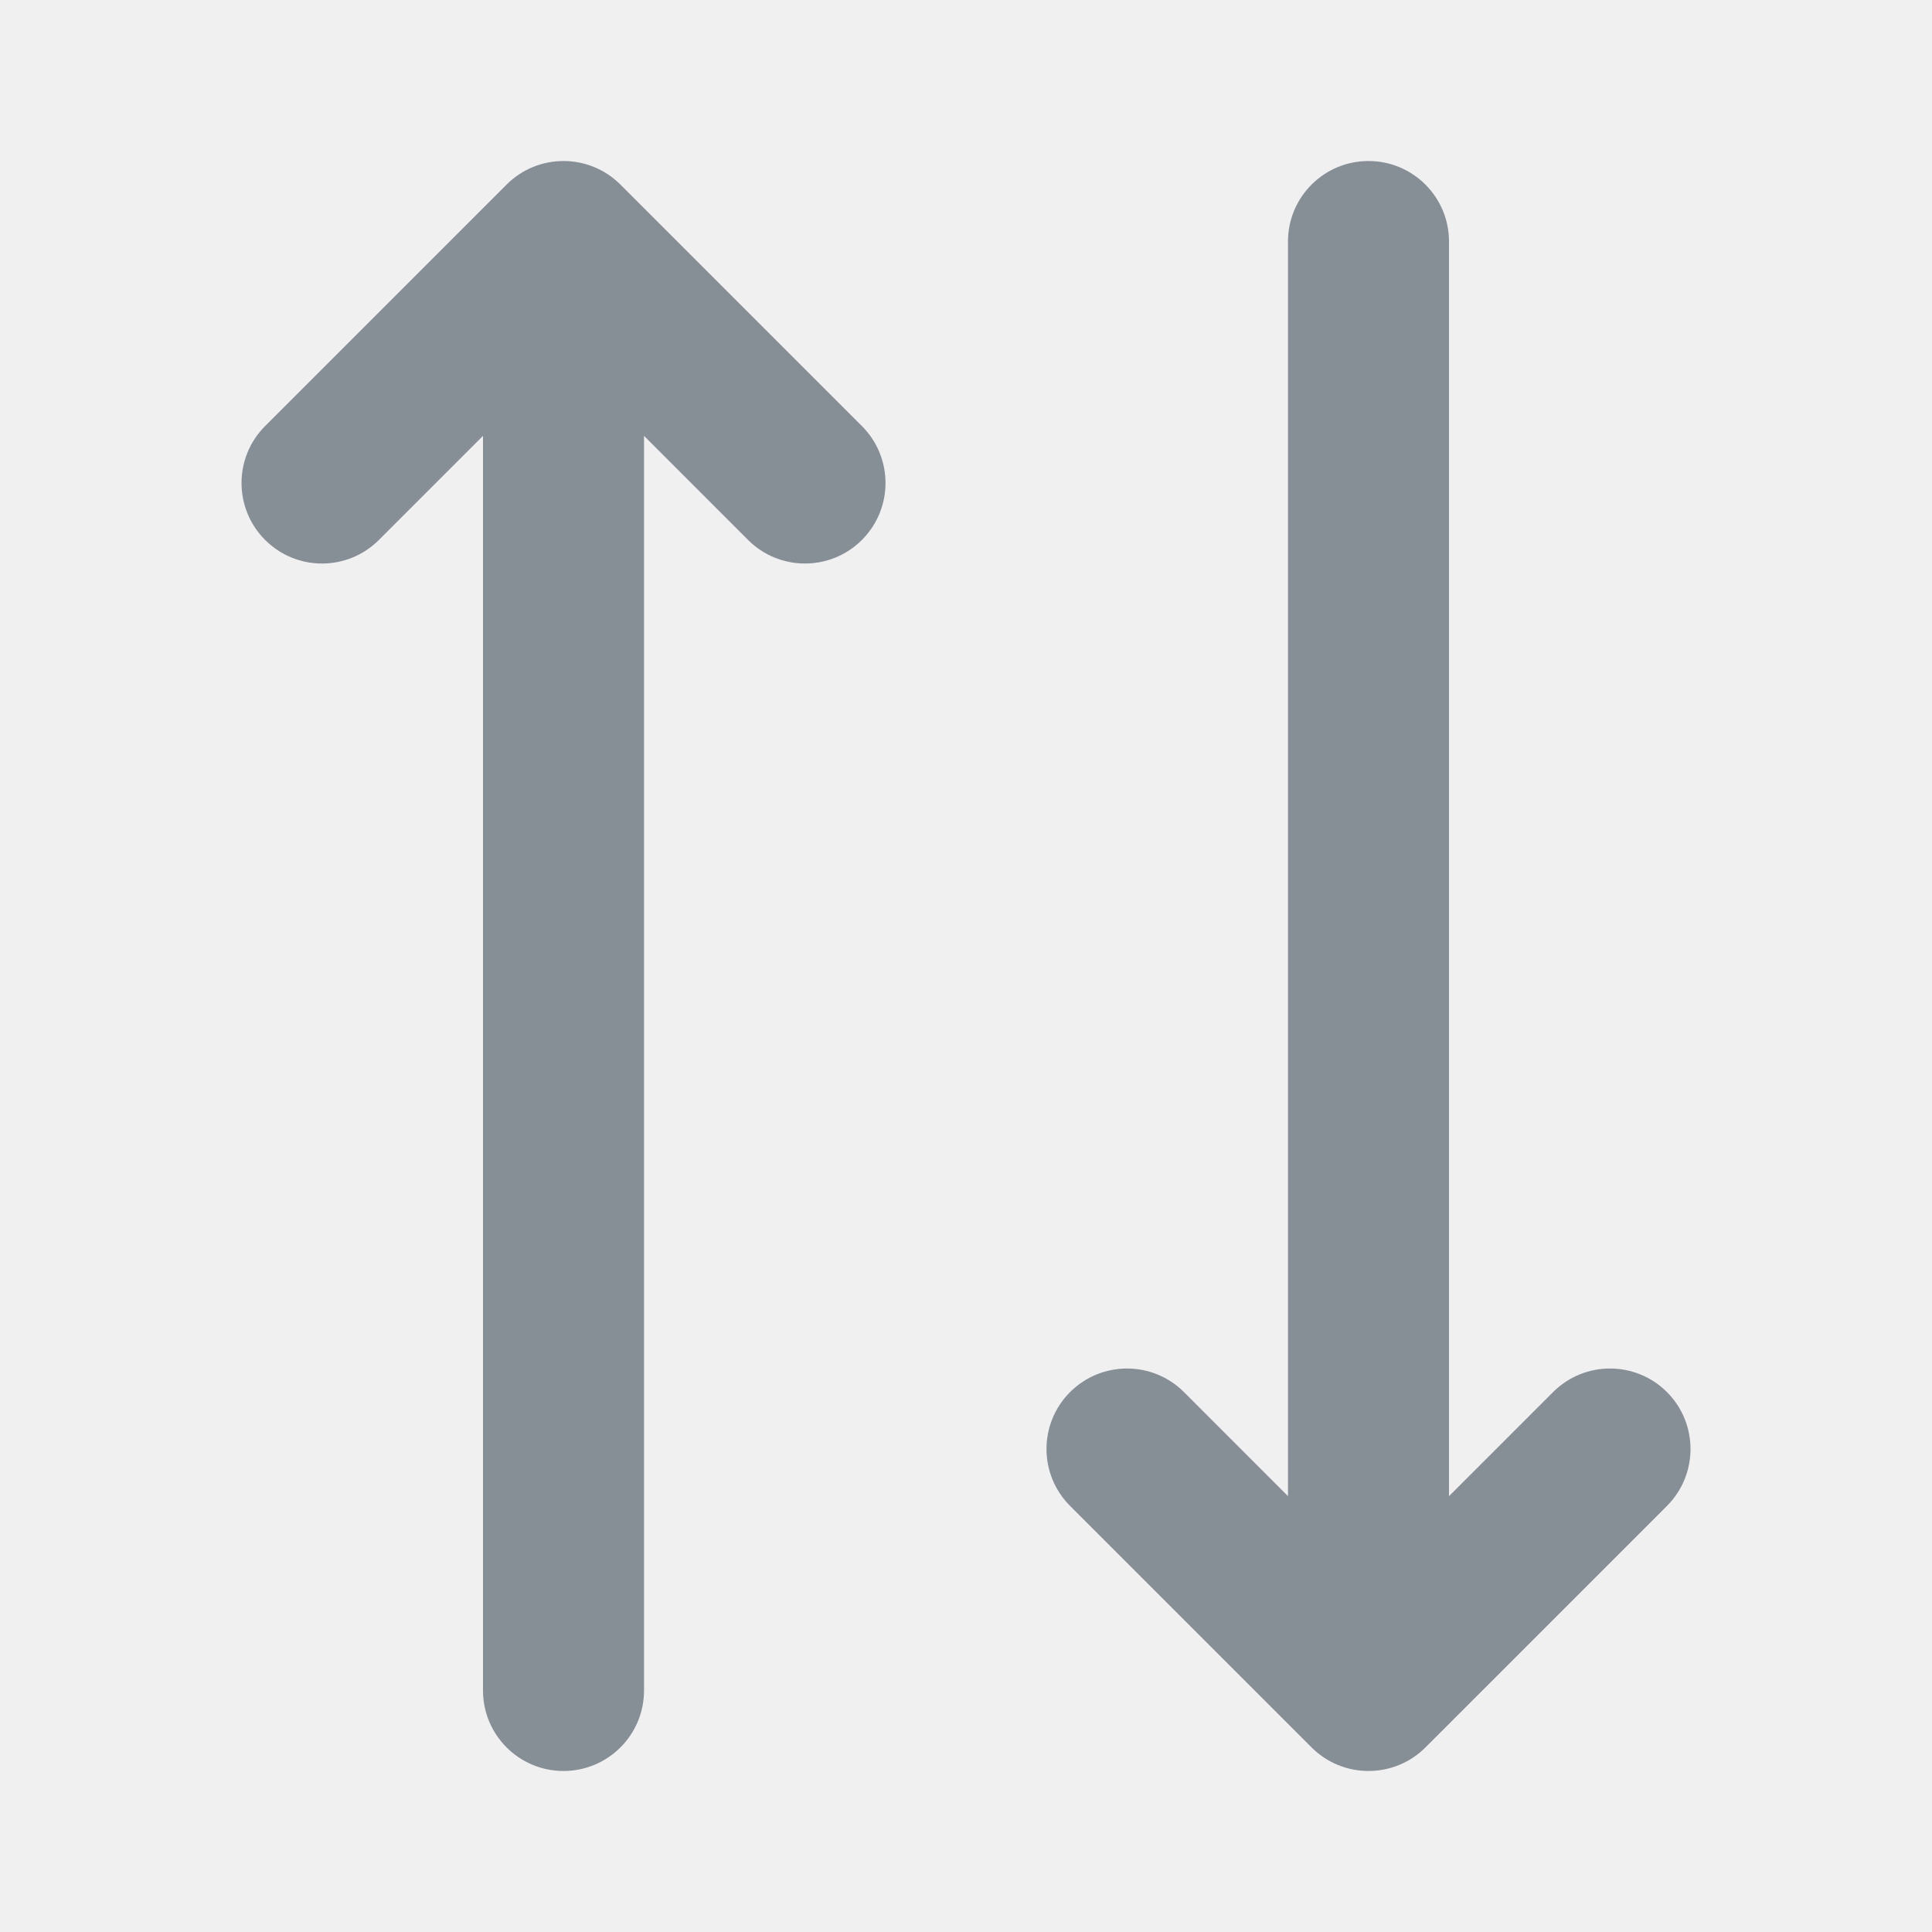
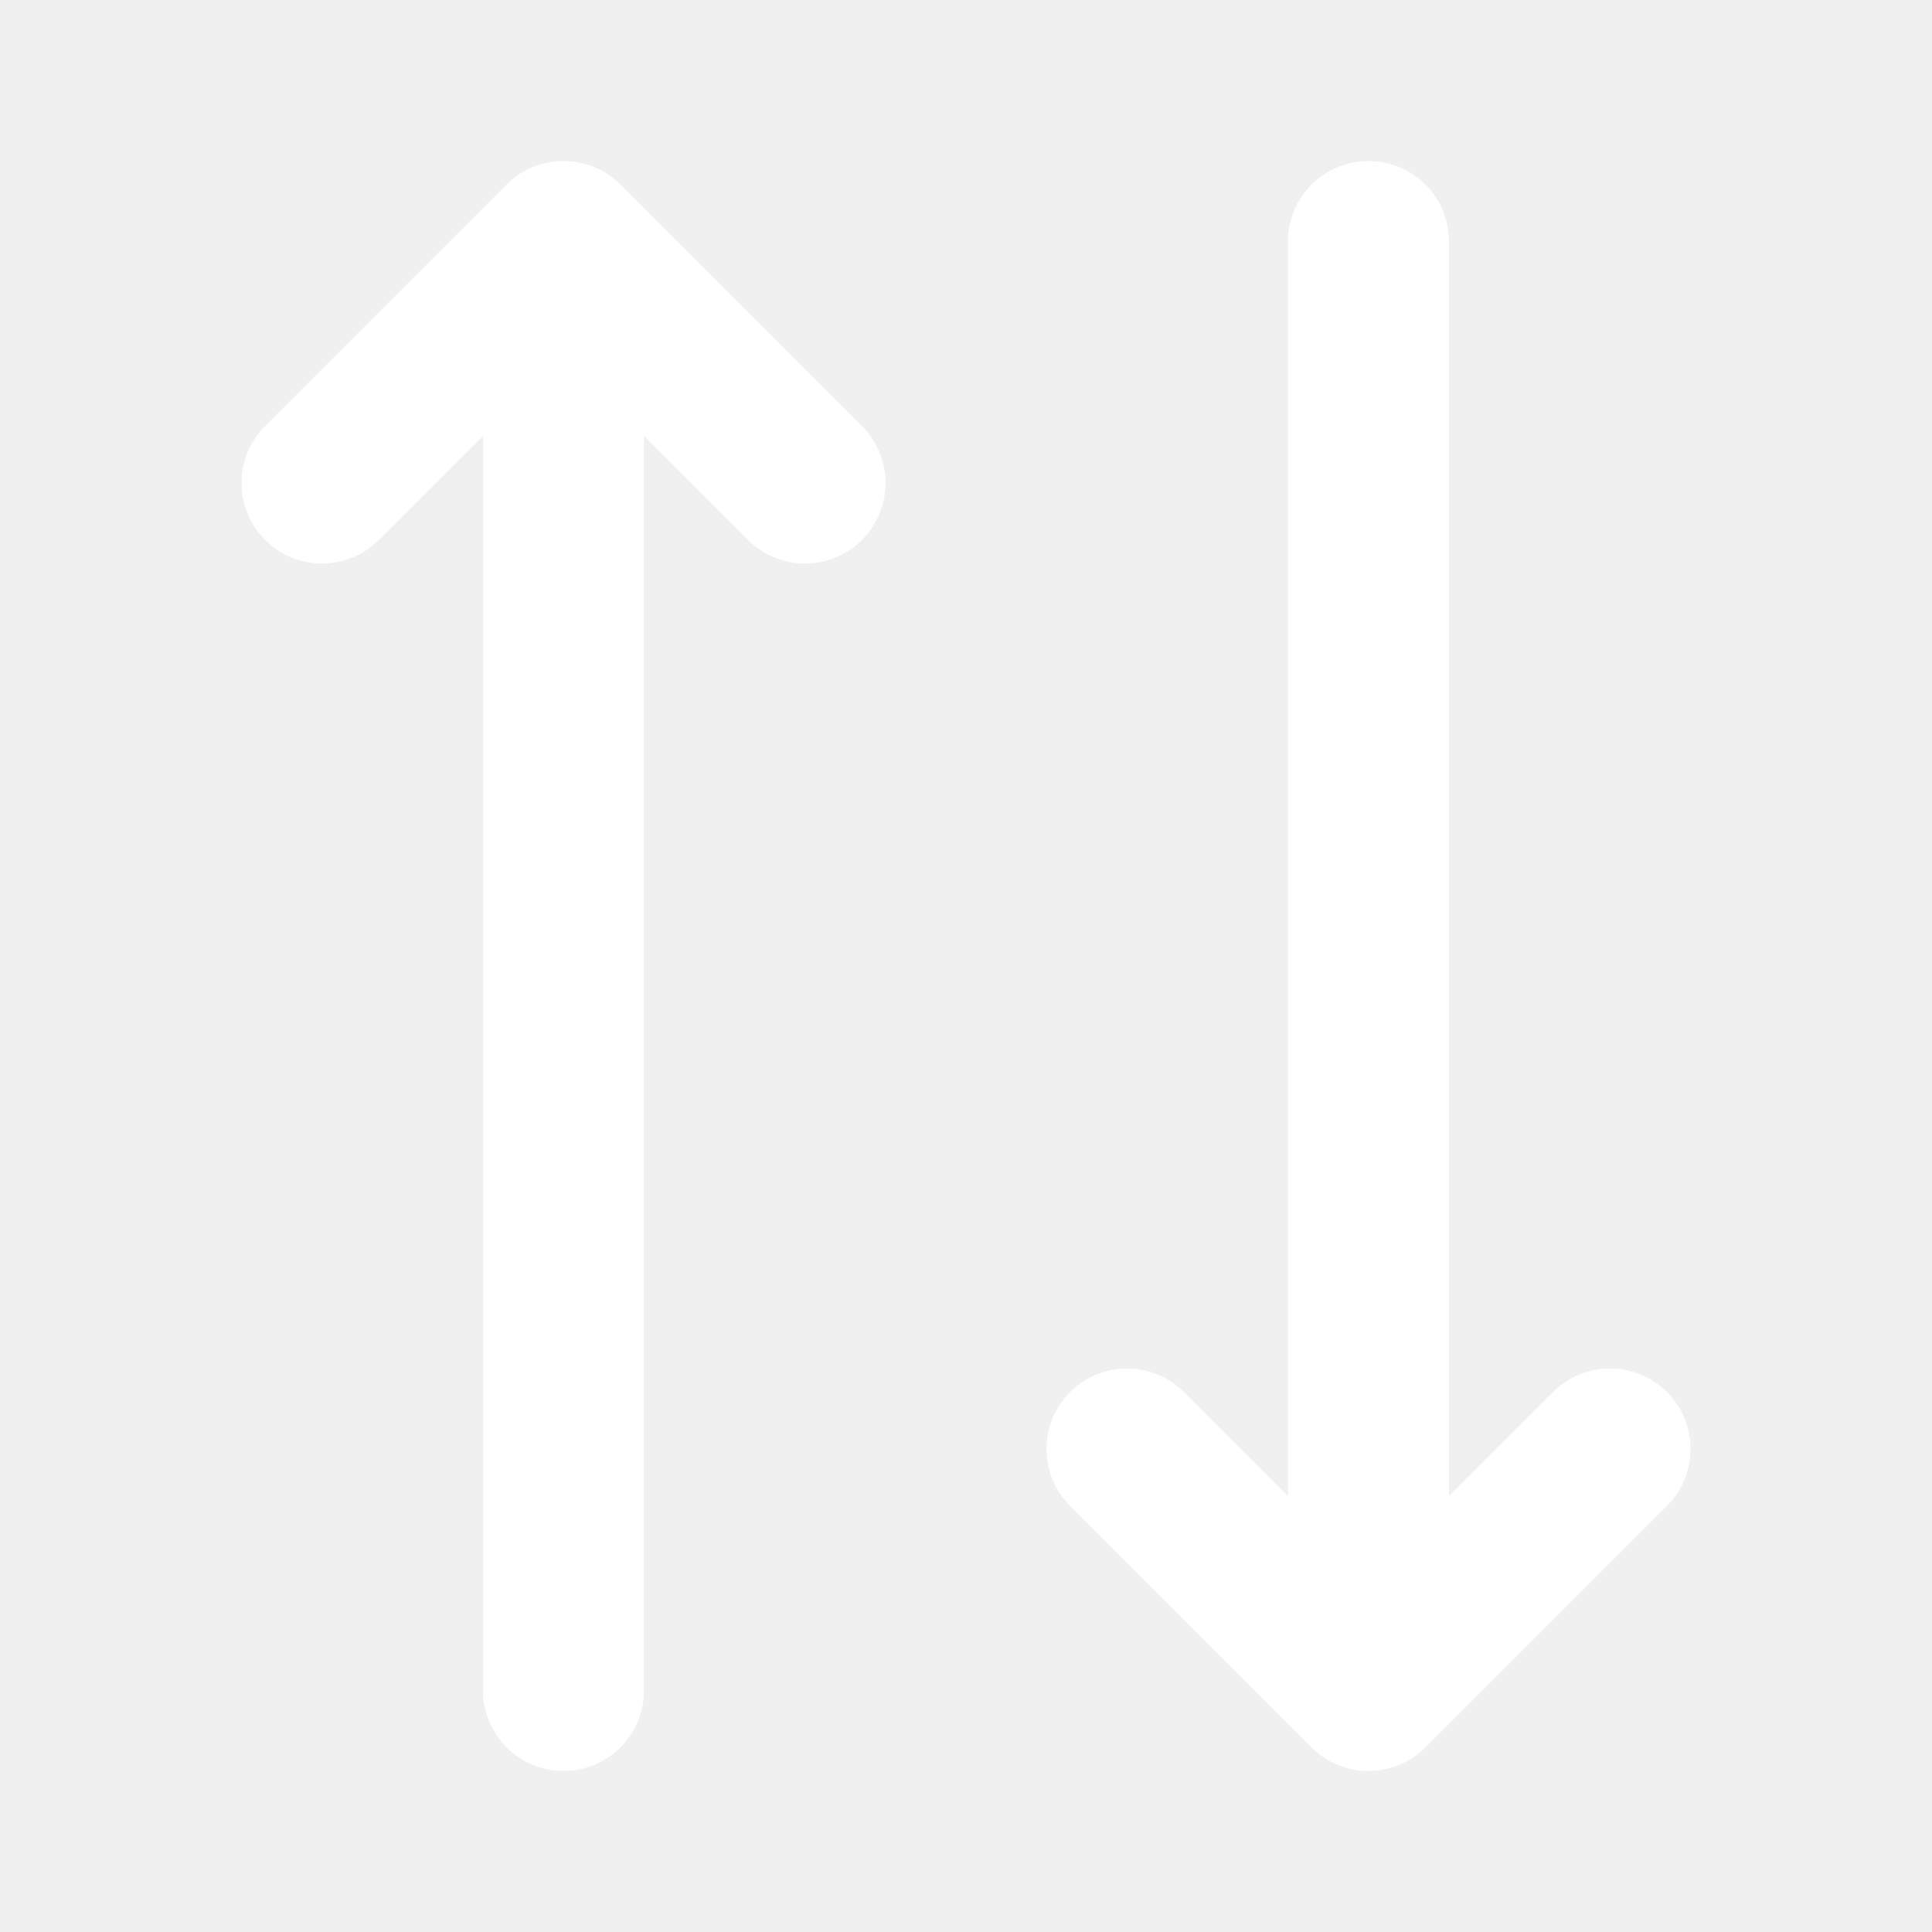
<svg xmlns="http://www.w3.org/2000/svg" width="32" height="32" viewBox="0 0 32 32" fill="none">
-   <path fill-rule="evenodd" clip-rule="evenodd" d="M8.391 3.057C8.911 2.537 9.755 2.537 10.276 3.057L14.276 7.057C14.797 7.578 14.797 8.422 14.276 8.943C13.755 9.464 12.911 9.464 12.39 8.943L10.667 7.219V28C10.667 28.736 10.07 29.333 9.333 29.333C8.597 29.333 8 28.736 8 28V7.219L6.276 8.943C5.755 9.464 4.911 9.464 4.391 8.943C3.87 8.422 3.87 7.578 4.391 7.057L8.391 3.057ZM22.667 2.667C23.403 2.667 24 3.264 24 4V24.781L25.724 23.057C26.245 22.537 27.089 22.537 27.61 23.057C28.13 23.578 28.13 24.422 27.61 24.943L23.61 28.943C23.089 29.463 22.245 29.463 21.724 28.943L17.724 24.943C17.203 24.422 17.203 23.578 17.724 23.057C18.245 22.537 19.089 22.537 19.61 23.057L21.333 24.781V4C21.333 3.264 21.93 2.667 22.667 2.667Z" fill="#868E96" />
+   <path fill-rule="evenodd" clip-rule="evenodd" d="M8.391 3.057C8.911 2.537 9.755 2.537 10.276 3.057L14.276 7.057C14.797 7.578 14.797 8.422 14.276 8.943C13.755 9.464 12.911 9.464 12.39 8.943L10.667 7.219V28C10.667 28.736 10.07 29.333 9.333 29.333C8.597 29.333 8 28.736 8 28V7.219L6.276 8.943C5.755 9.464 4.911 9.464 4.391 8.943C3.87 8.422 3.87 7.578 4.391 7.057L8.391 3.057ZM22.667 2.667C23.403 2.667 24 3.264 24 4V24.781L25.724 23.057C26.245 22.537 27.089 22.537 27.61 23.057C28.13 23.578 28.13 24.422 27.61 24.943L23.61 28.943C23.089 29.463 22.245 29.463 21.724 28.943L17.724 24.943C17.203 24.422 17.203 23.578 17.724 23.057C18.245 22.537 19.089 22.537 19.61 23.057L21.333 24.781V4C21.333 3.264 21.93 2.667 22.667 2.667Z" fill="white" />
</svg>
